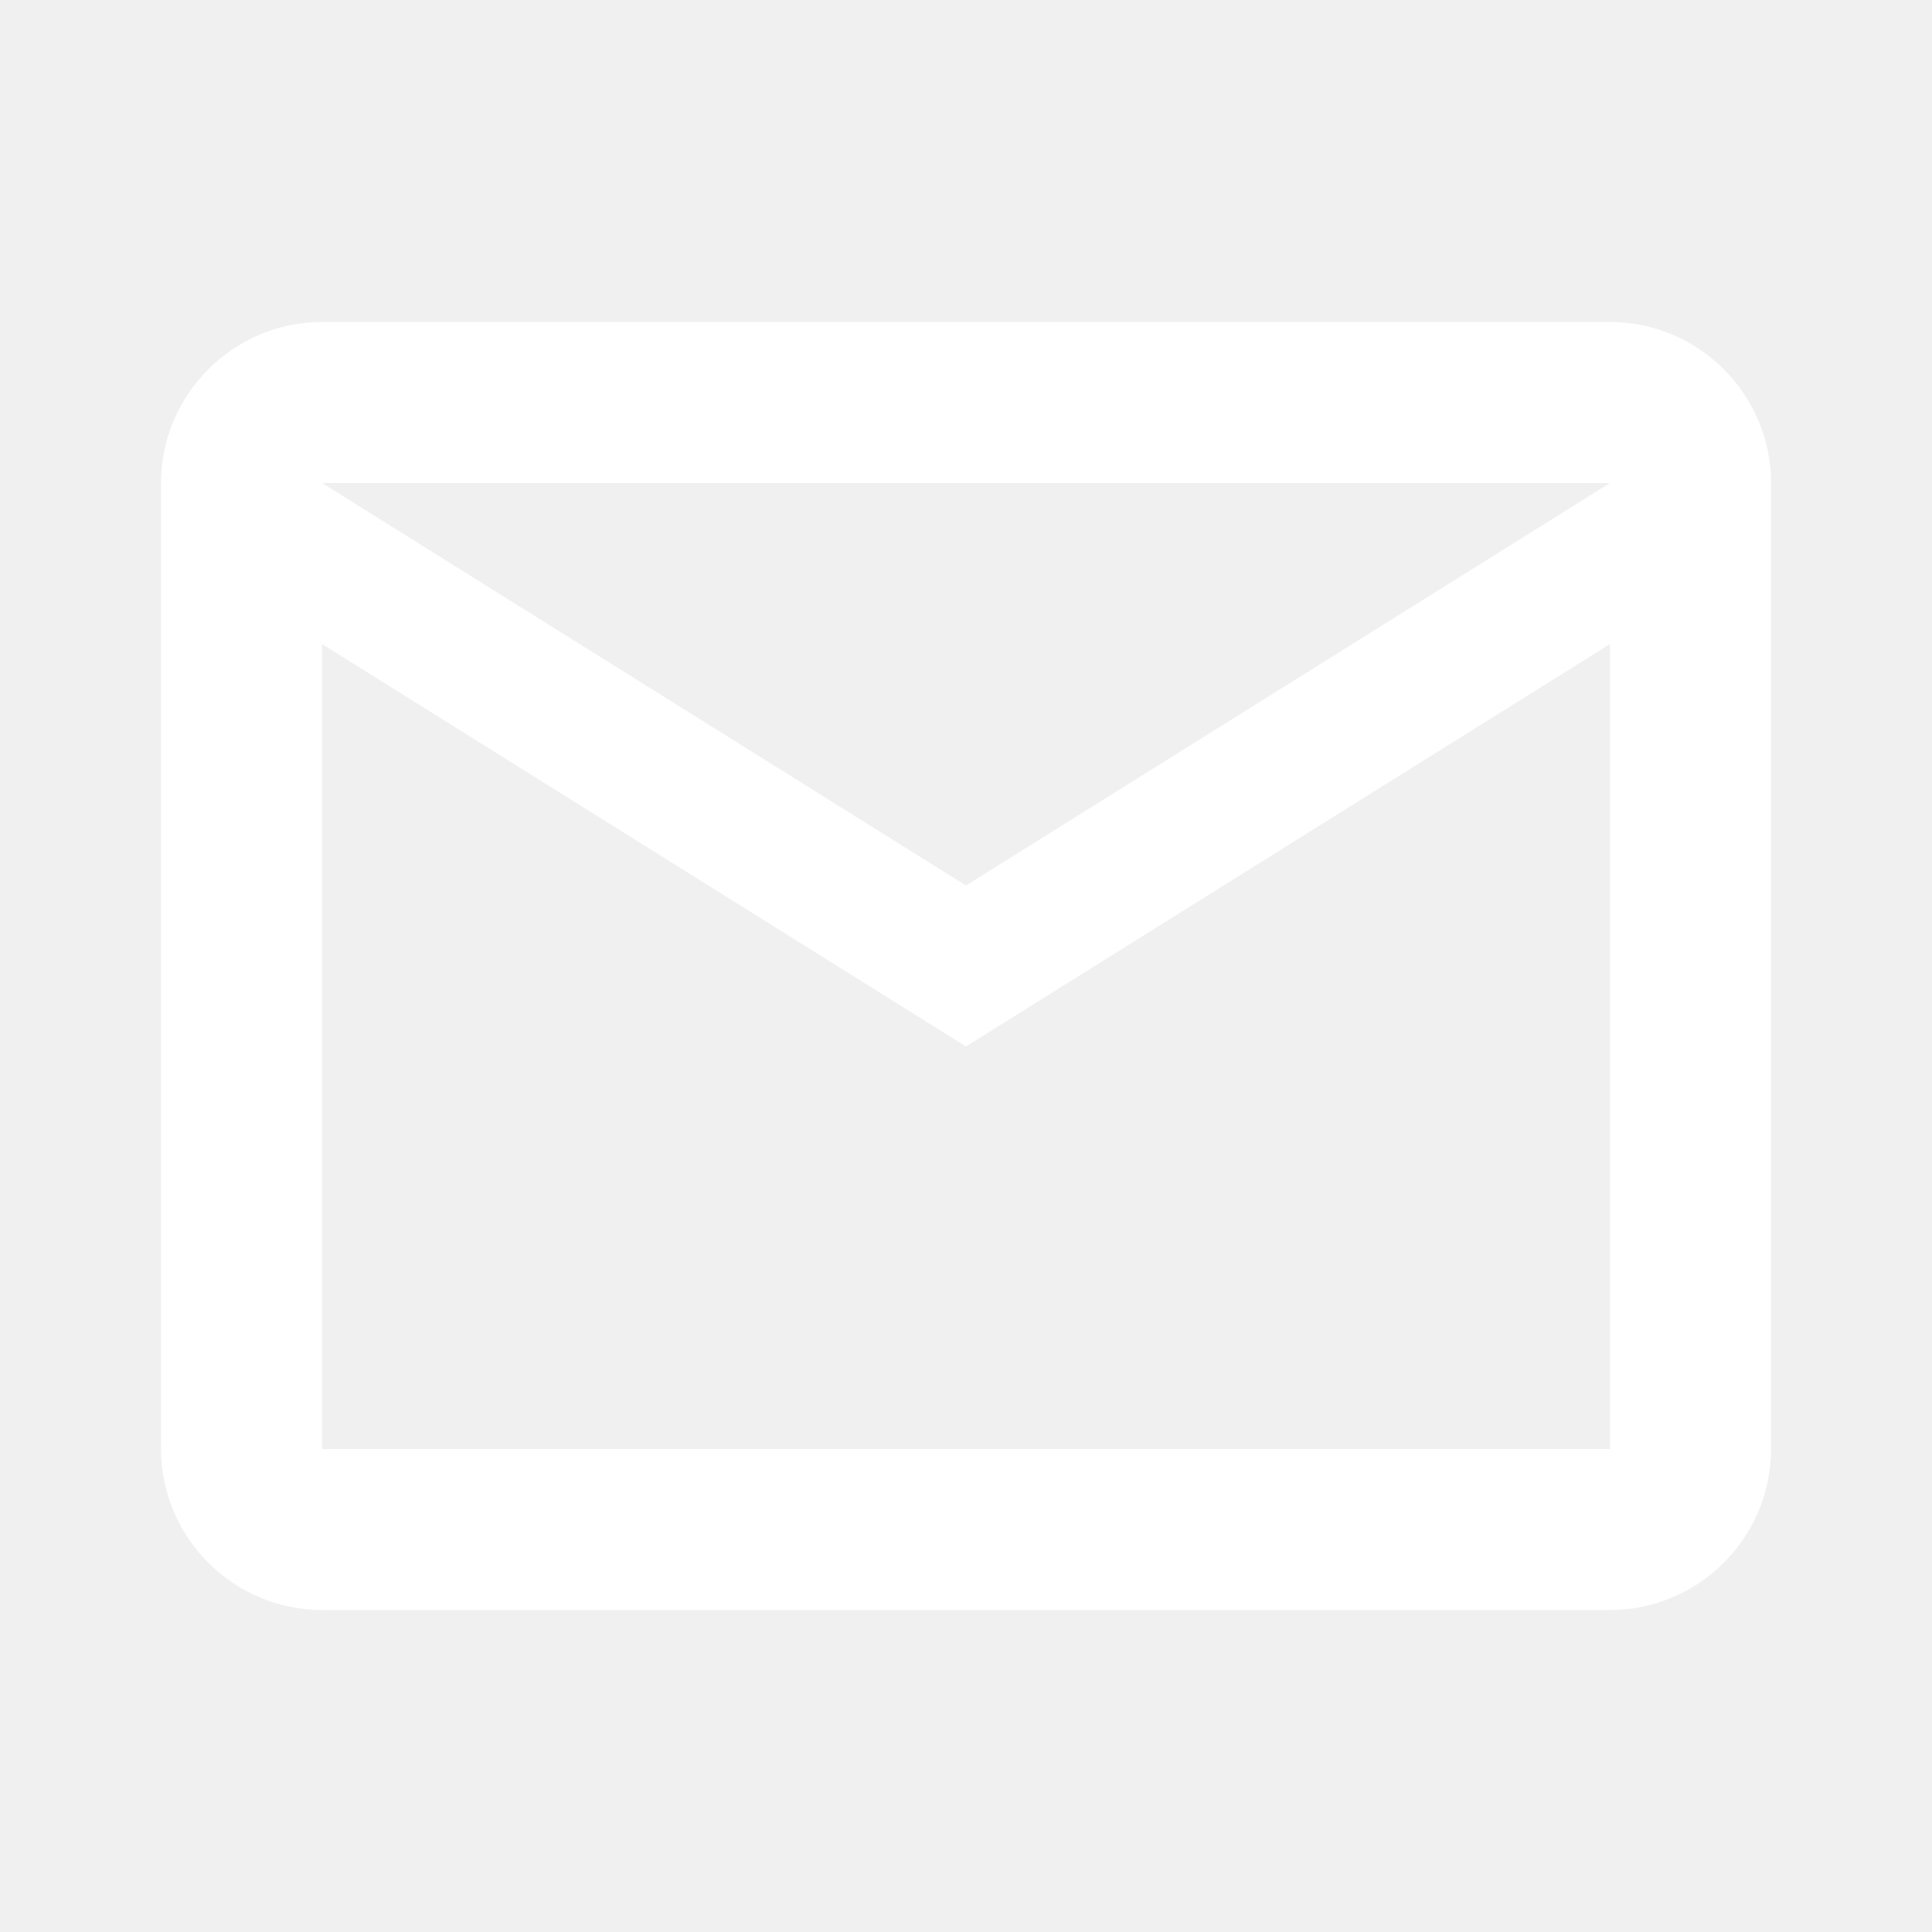
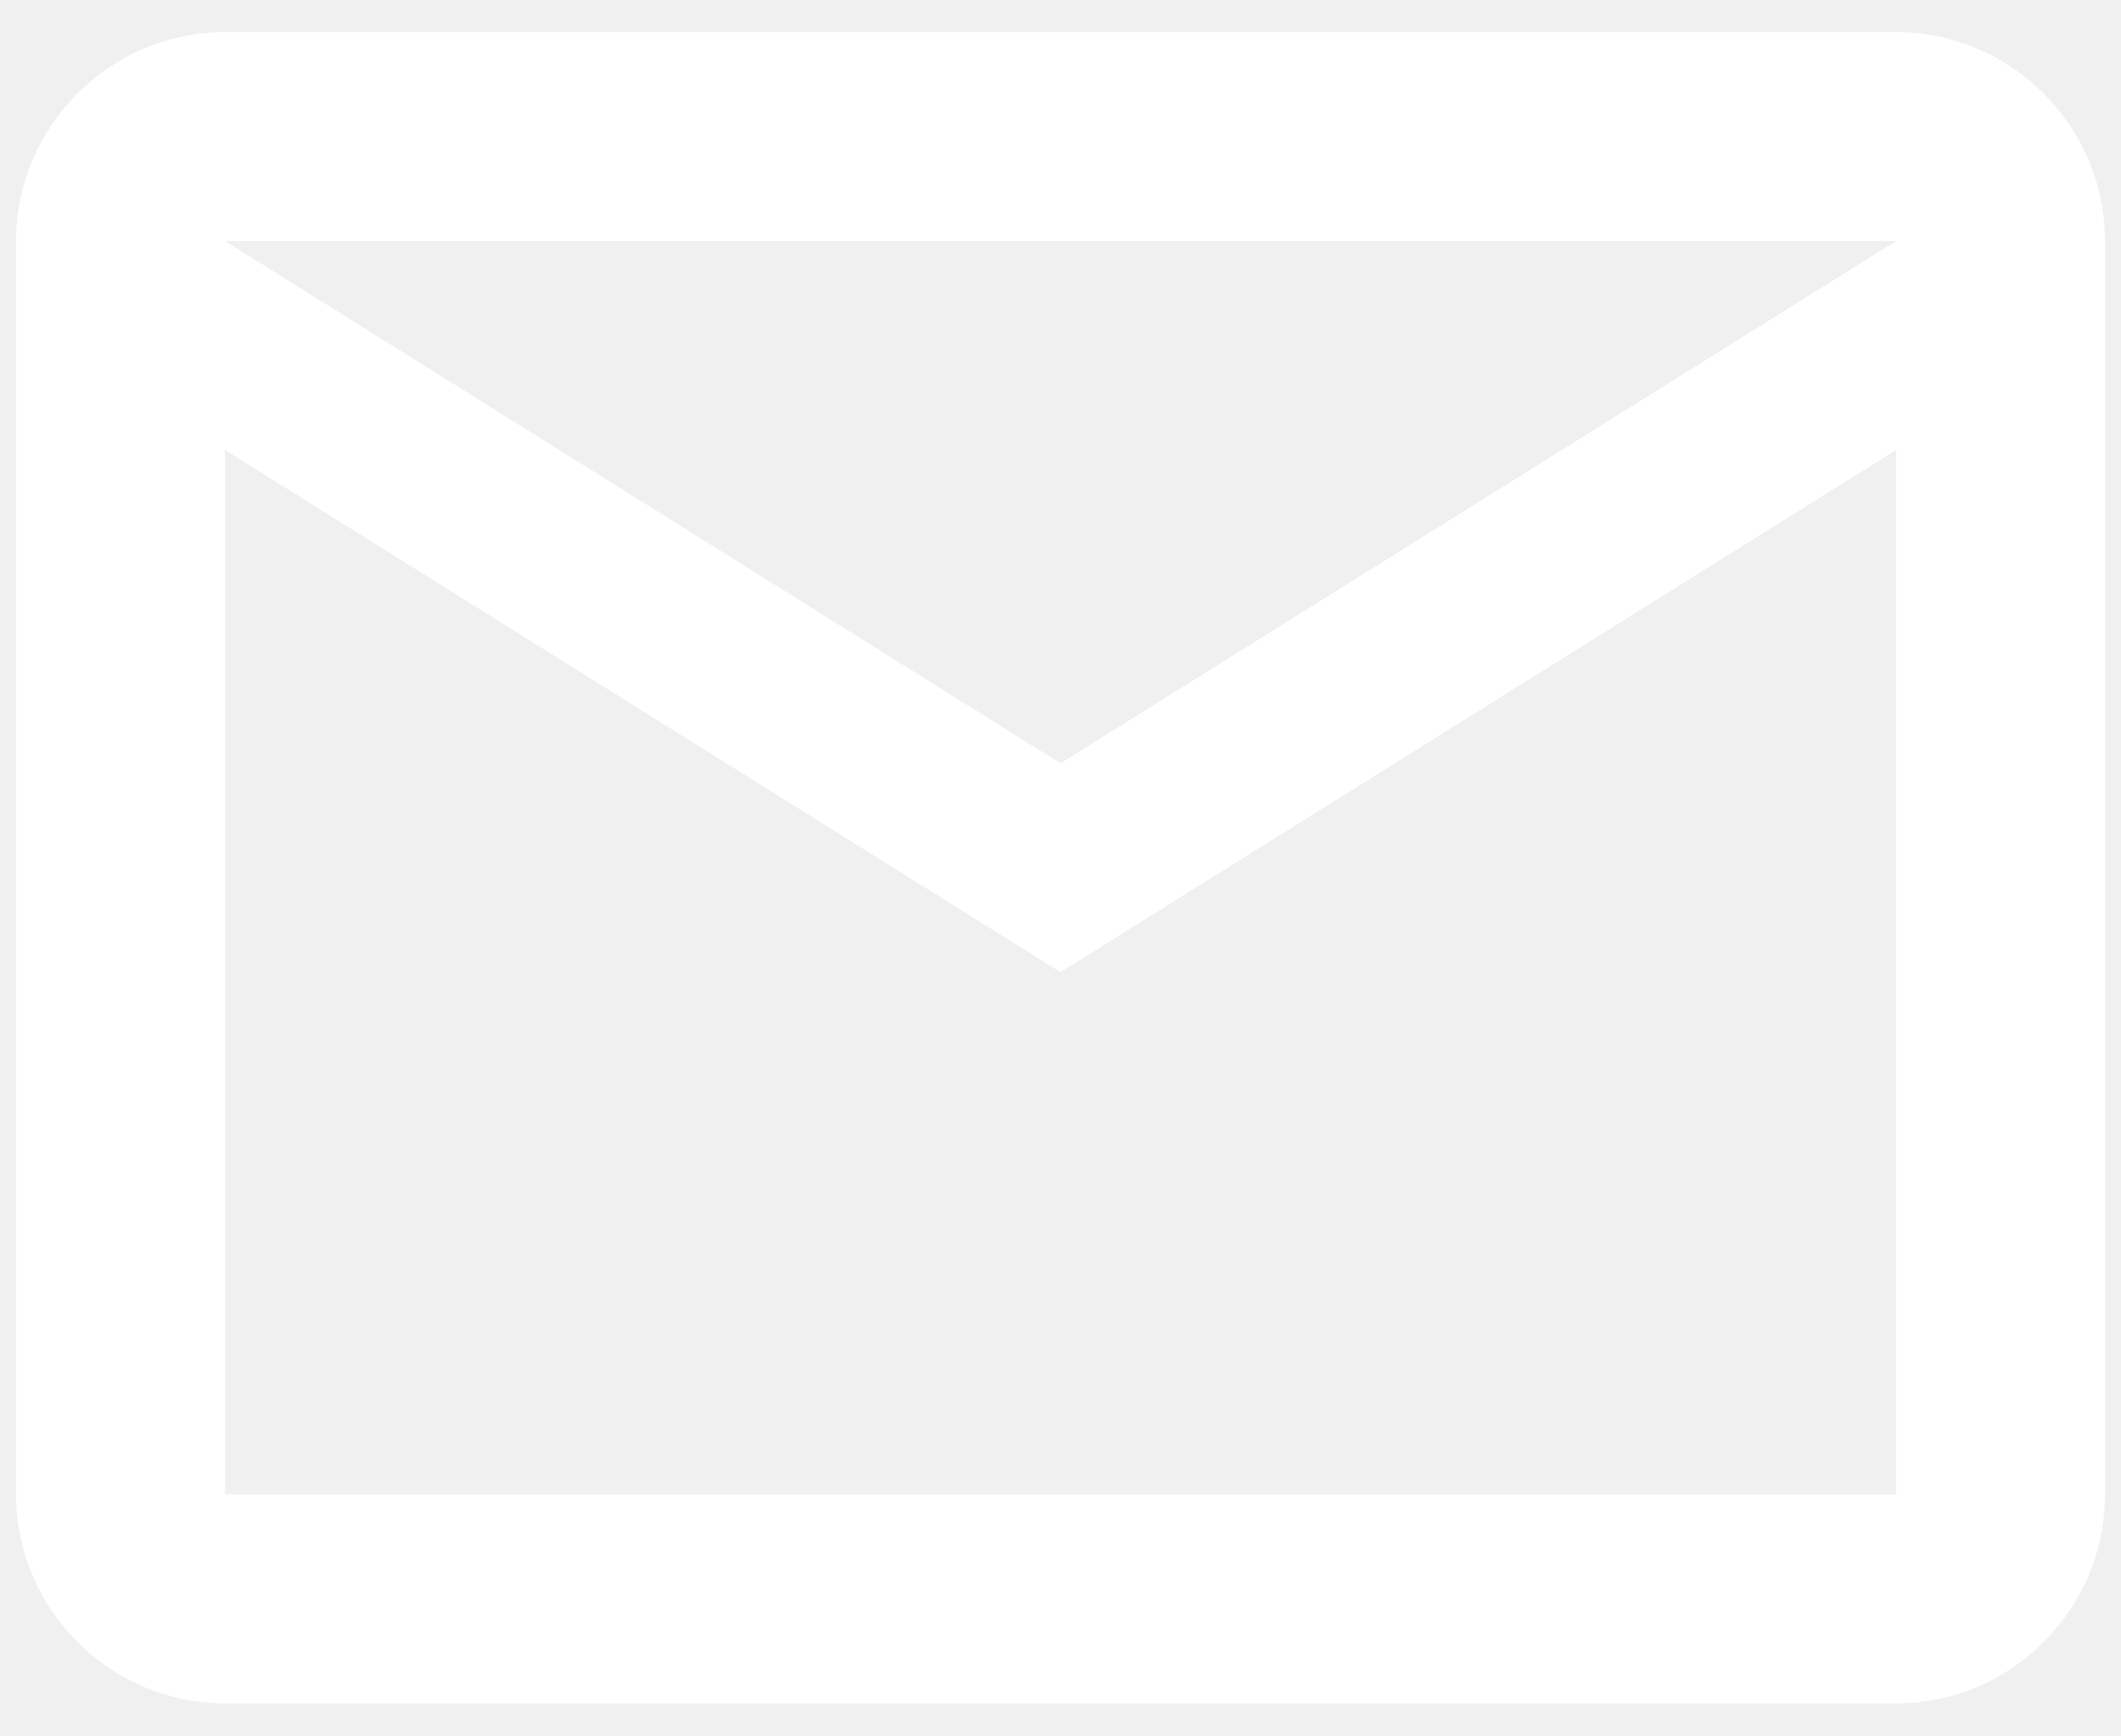
- <svg xmlns="http://www.w3.org/2000/svg" width="26" height="26" viewBox="0 0 26 26" fill="none">
-   <path d="M23.834 6.5C23.834 5.308 22.859 4.333 21.667 4.333L4.334 4.333C3.142 4.333 2.167 5.308 2.167 6.5L2.167 19.5C2.167 20.692 3.142 21.667 4.334 21.667H21.667C22.859 21.667 23.834 20.692 23.834 19.5V6.5ZM21.667 6.5L13 11.917L4.334 6.5H21.667ZM21.667 19.5H4.334V8.667L13 14.083L21.667 8.667V19.5Z" fill="white" />
+ <svg xmlns="http://www.w3.org/2000/svg" width="22" height="18" viewBox="0 0 22 18" fill="none">
+   <path d="M21.834 2.5C21.834 1.308 20.859 0.333 19.667 0.333L2.334 0.333C1.142 0.333 0.167 1.308 0.167 2.5L0.167 15.5C0.167 16.692 1.142 17.667 2.334 17.667H19.667C20.859 17.667 21.834 16.692 21.834 15.5V2.5ZM19.667 2.5L11 7.917L2.334 2.5L19.667 2.5ZM19.667 15.5H2.334L2.334 4.667L11 10.083L19.667 4.667V15.5Z" fill="white" />
</svg>
